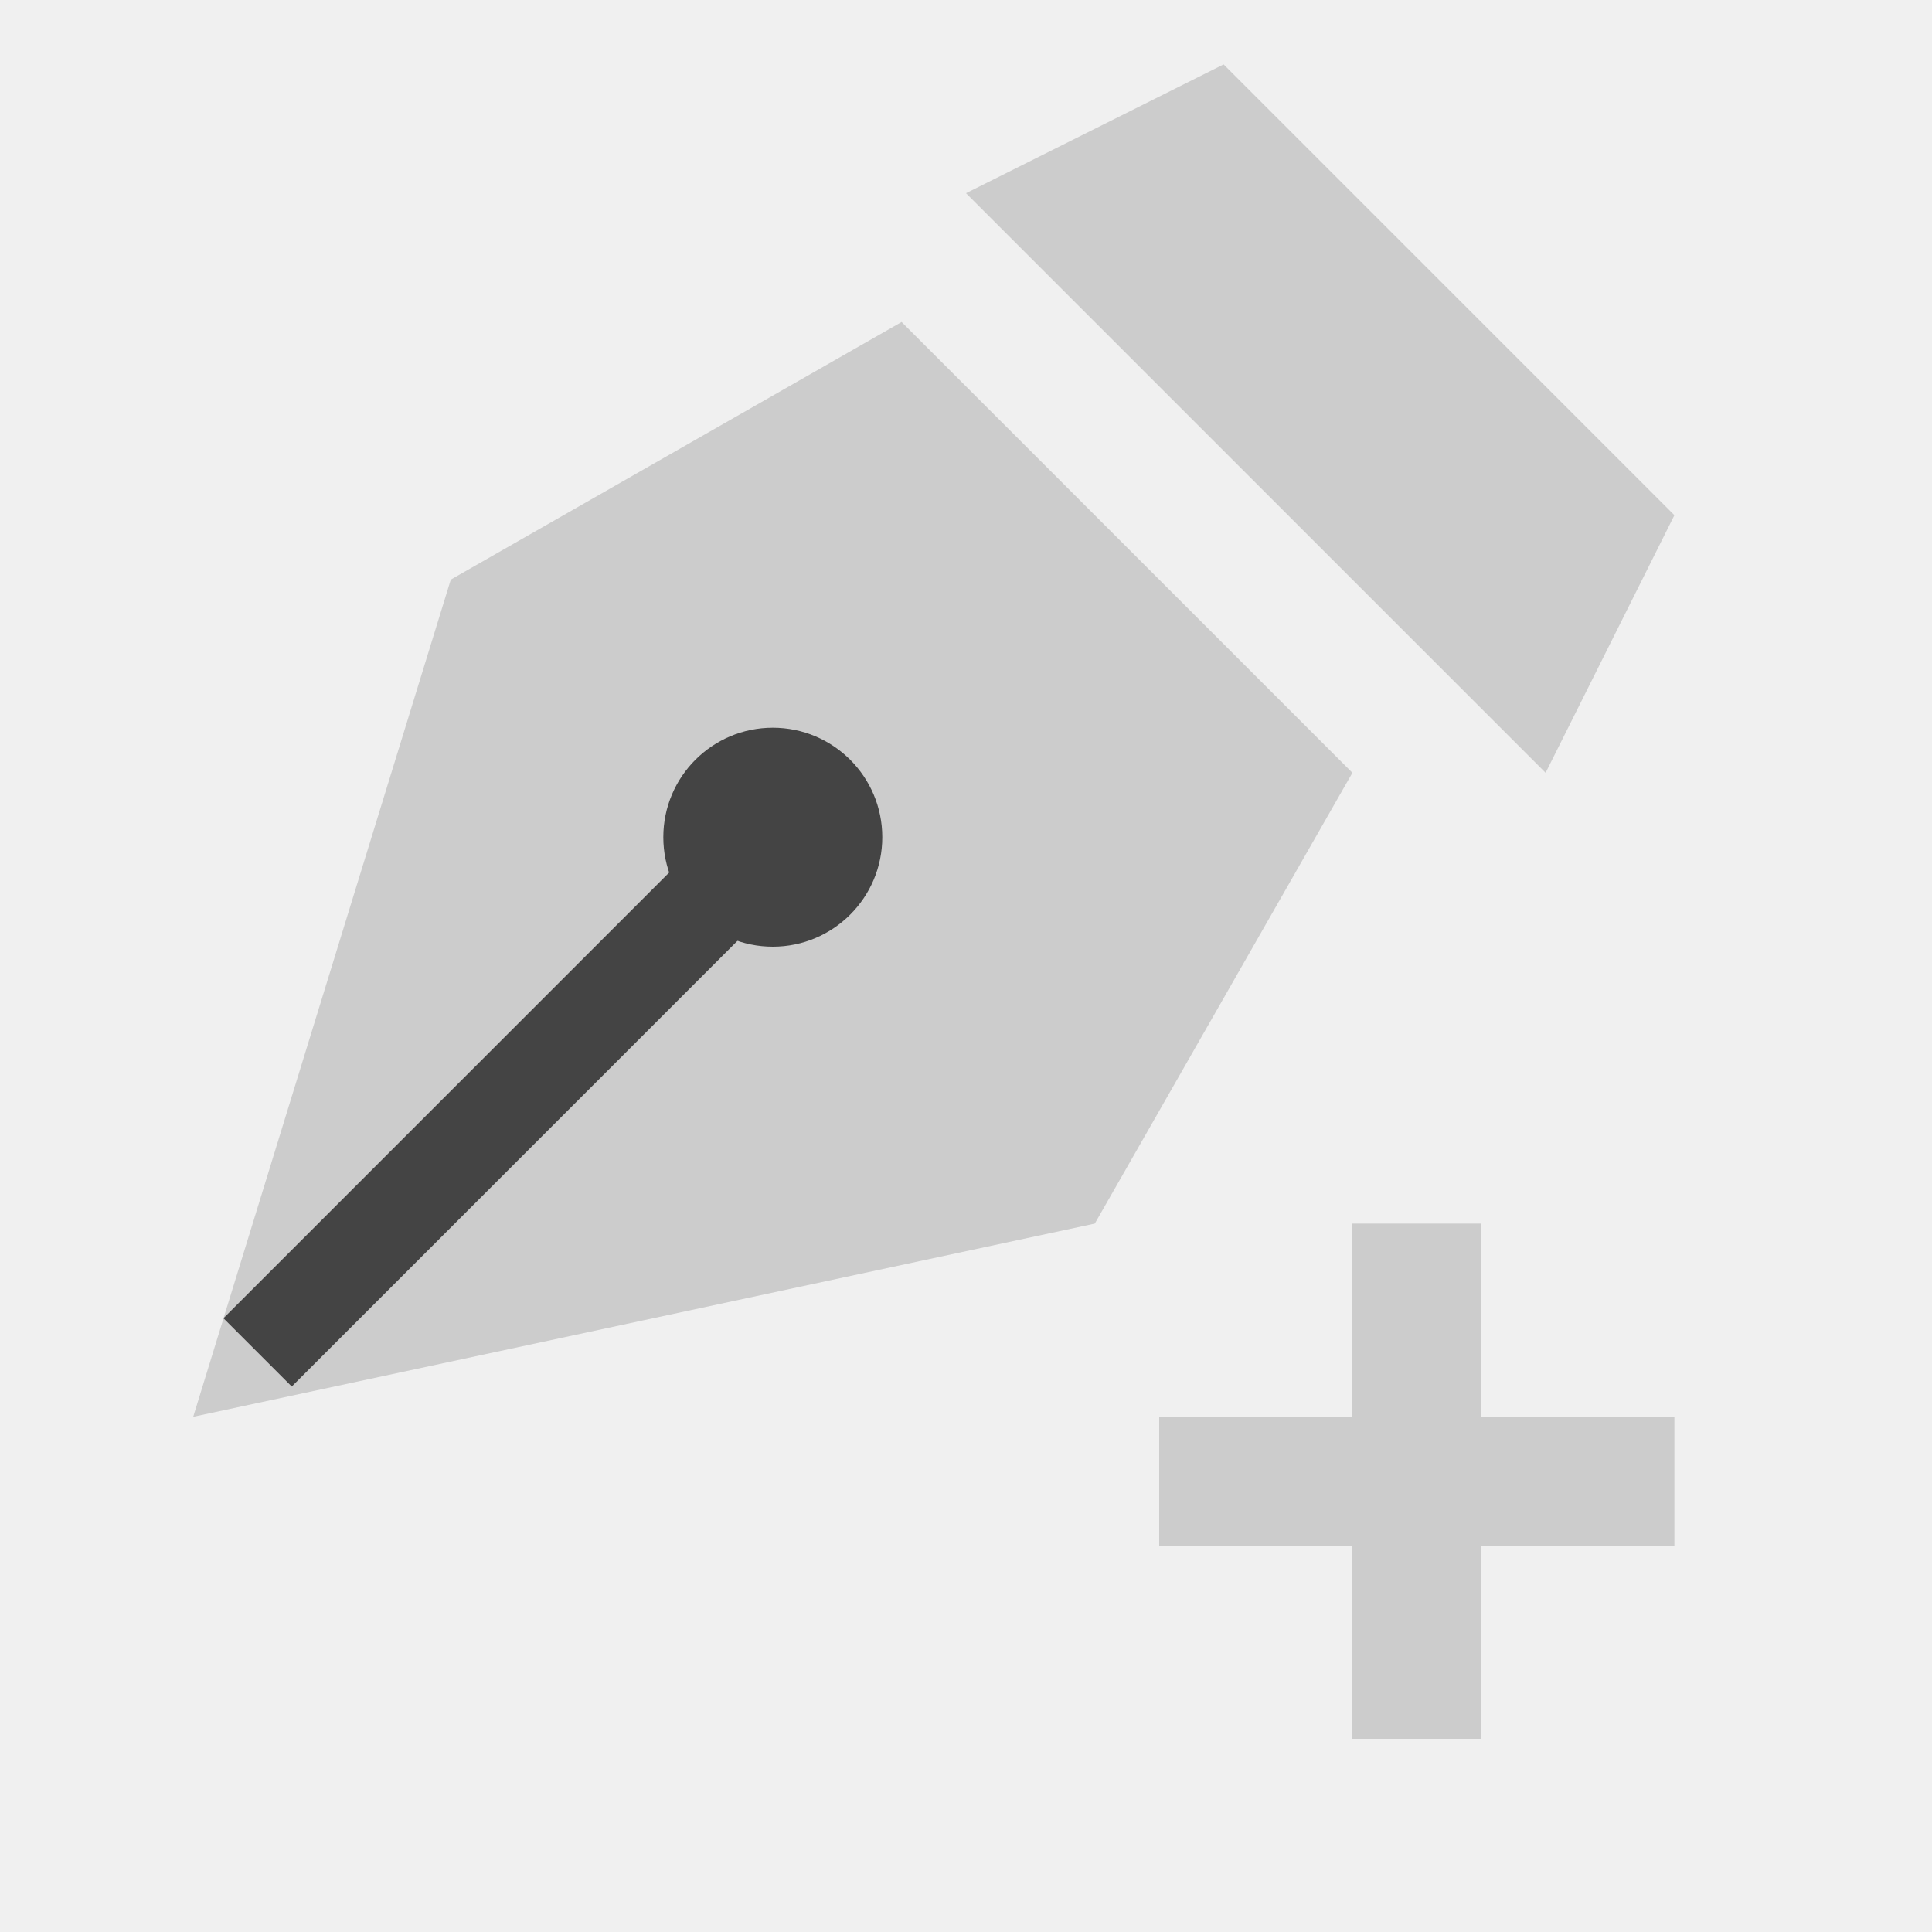
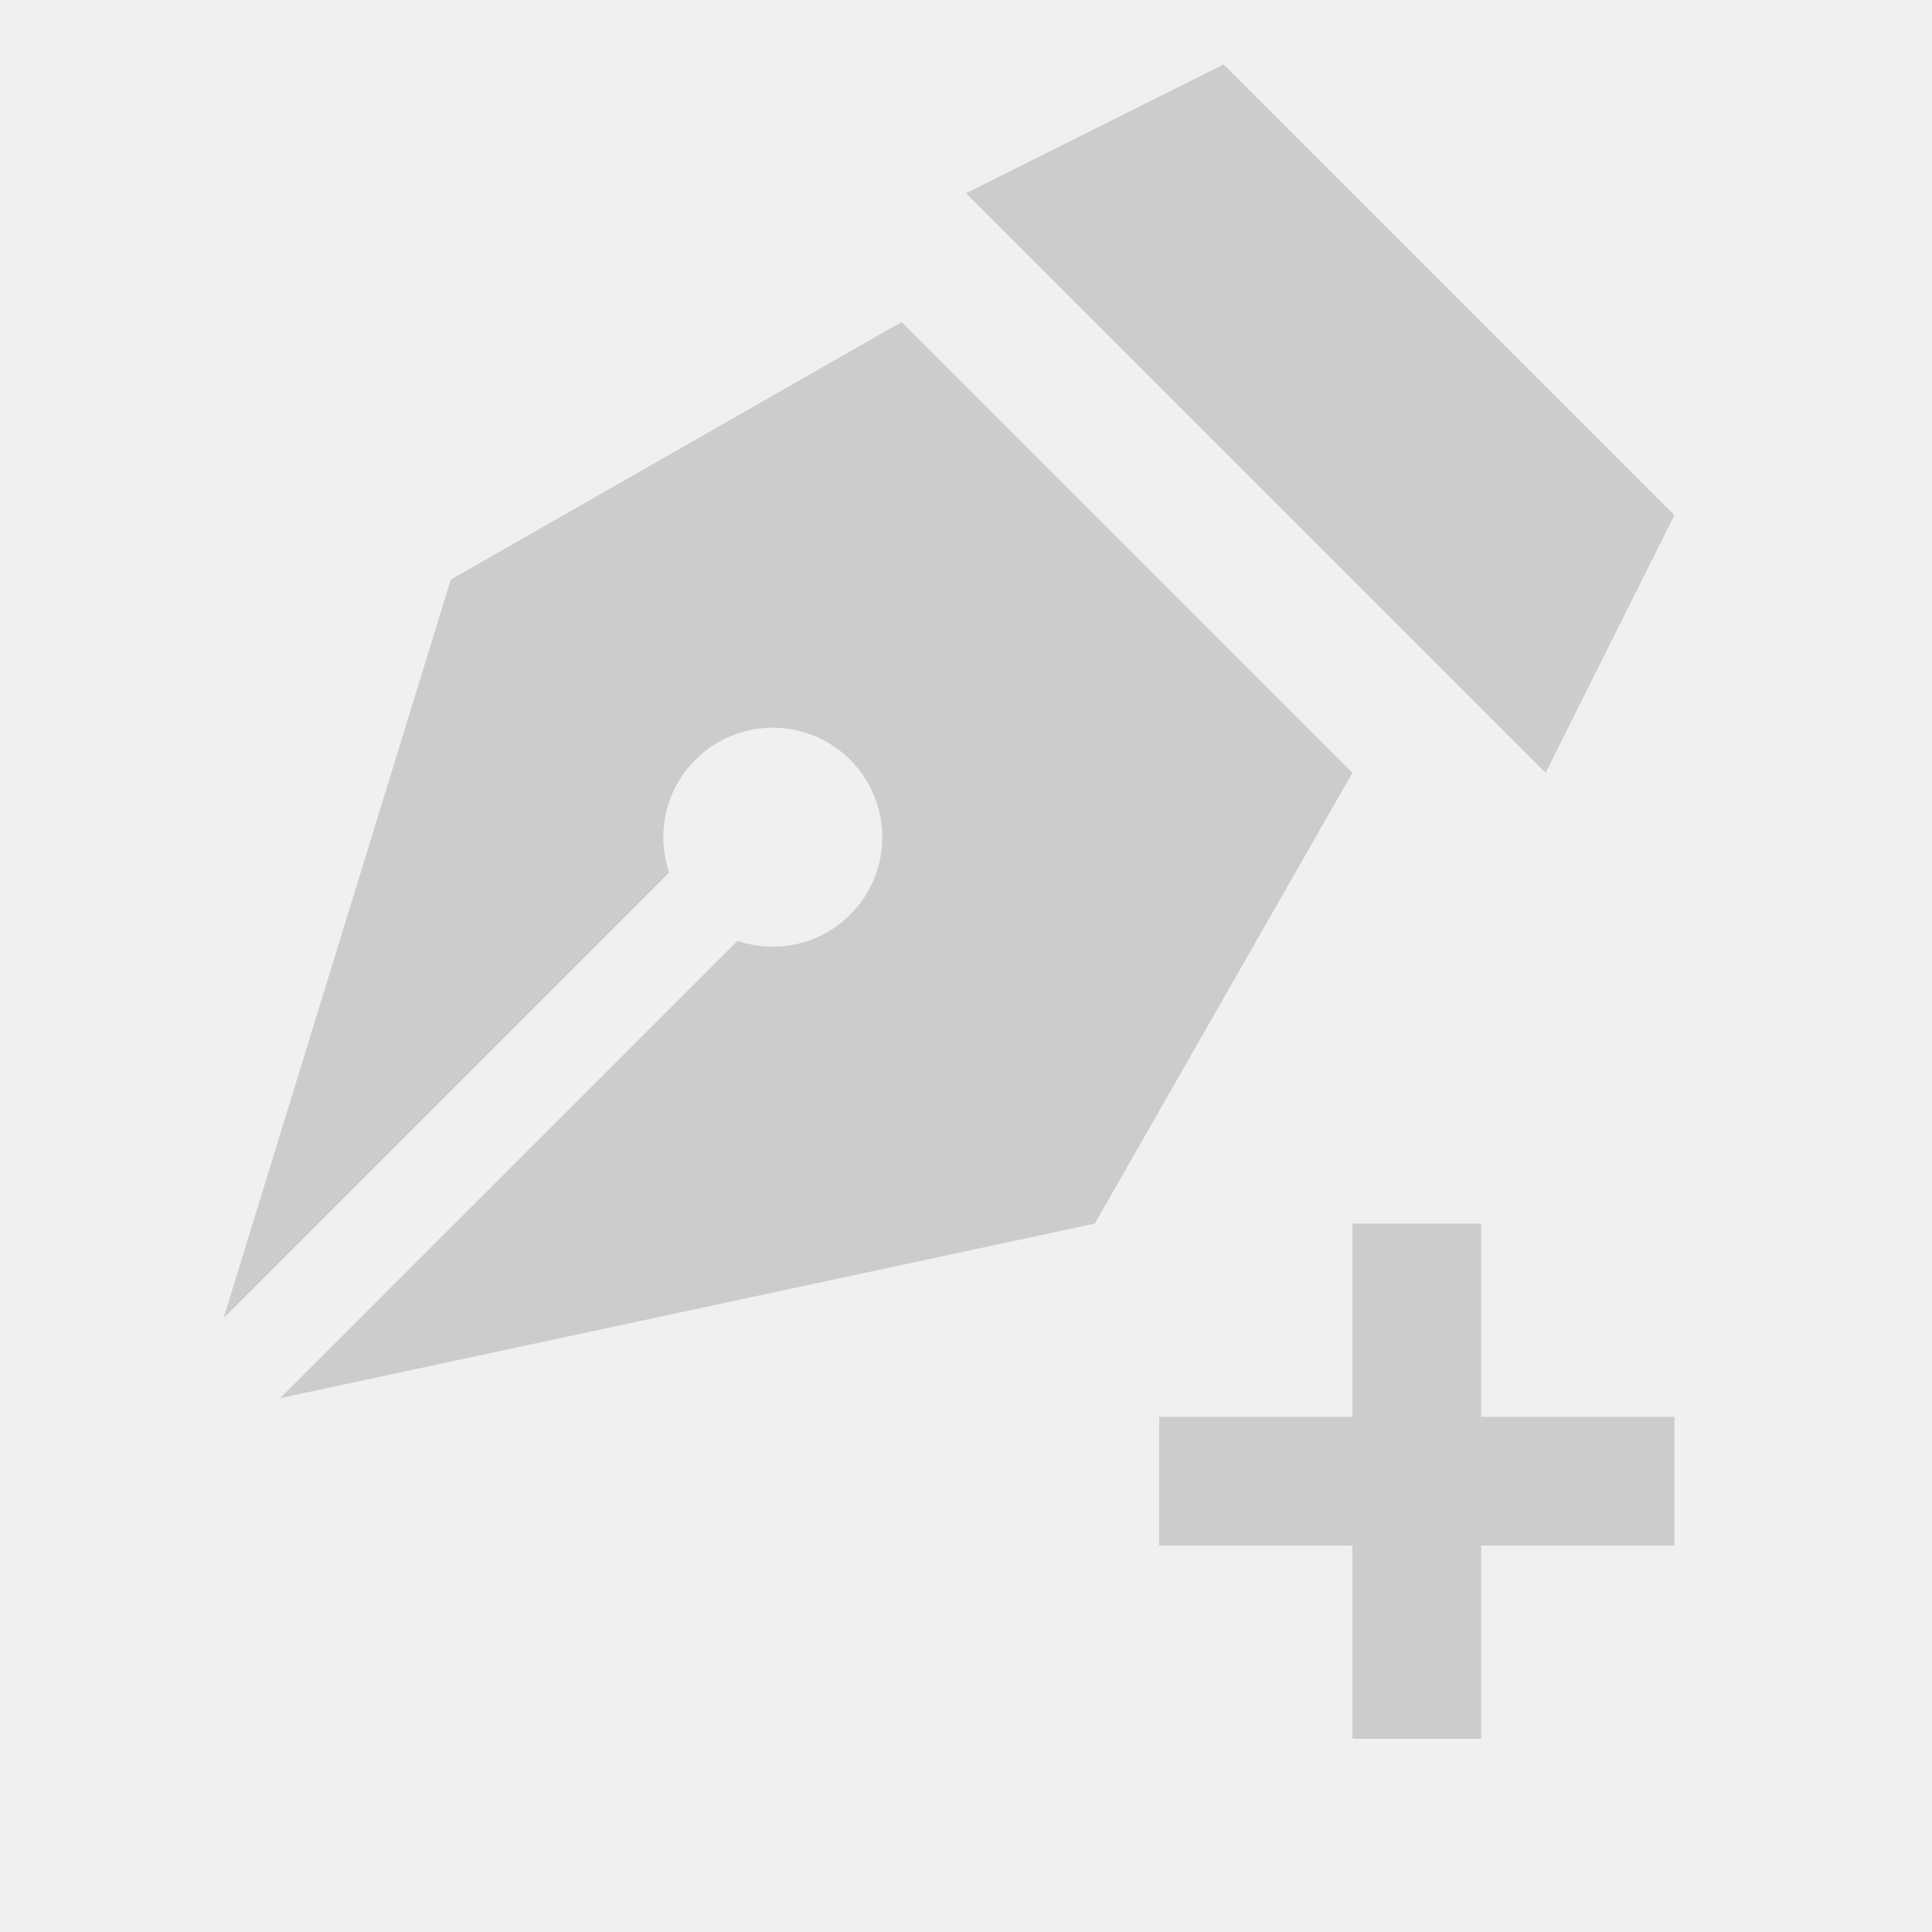
<svg xmlns="http://www.w3.org/2000/svg" viewBox="0 0 30 30">
-   <path d="M3 22 7 9 14 5 21 12 17 19Z M4.5 20.5 11 14" fill="#ccc" fill-rule="evenodd" />
+   <defs>
+     <mask id="nib-cutout" maskUnits="userSpaceOnUse" x="0" y="0" width="30" height="30">
+       <rect width="30" height="30" fill="white" />
+       <path d="m3 22 8-8" fill="none" stroke="black" stroke-width="1.5" />
+       <circle cx="12" cy="13" r="1.7" fill="black" />
+     </mask>
+   </defs>
+   <path d="M3 22 7 9 14 5 21 12 17 19Z" fill="#ccc" mask="url(#nib-cutout)" />
  <path d="m15 3 4-2 7 7-2 4Z" fill="#ccc" />
-   <path d="m4 21 7-7" stroke="#444" stroke-width="1.5" />
-   <circle cx="12" cy="13" r="1.7" fill="#444" />
  <path d="M22 19v8M18 23h8" stroke="#ccc" stroke-width="2" />
</svg>
